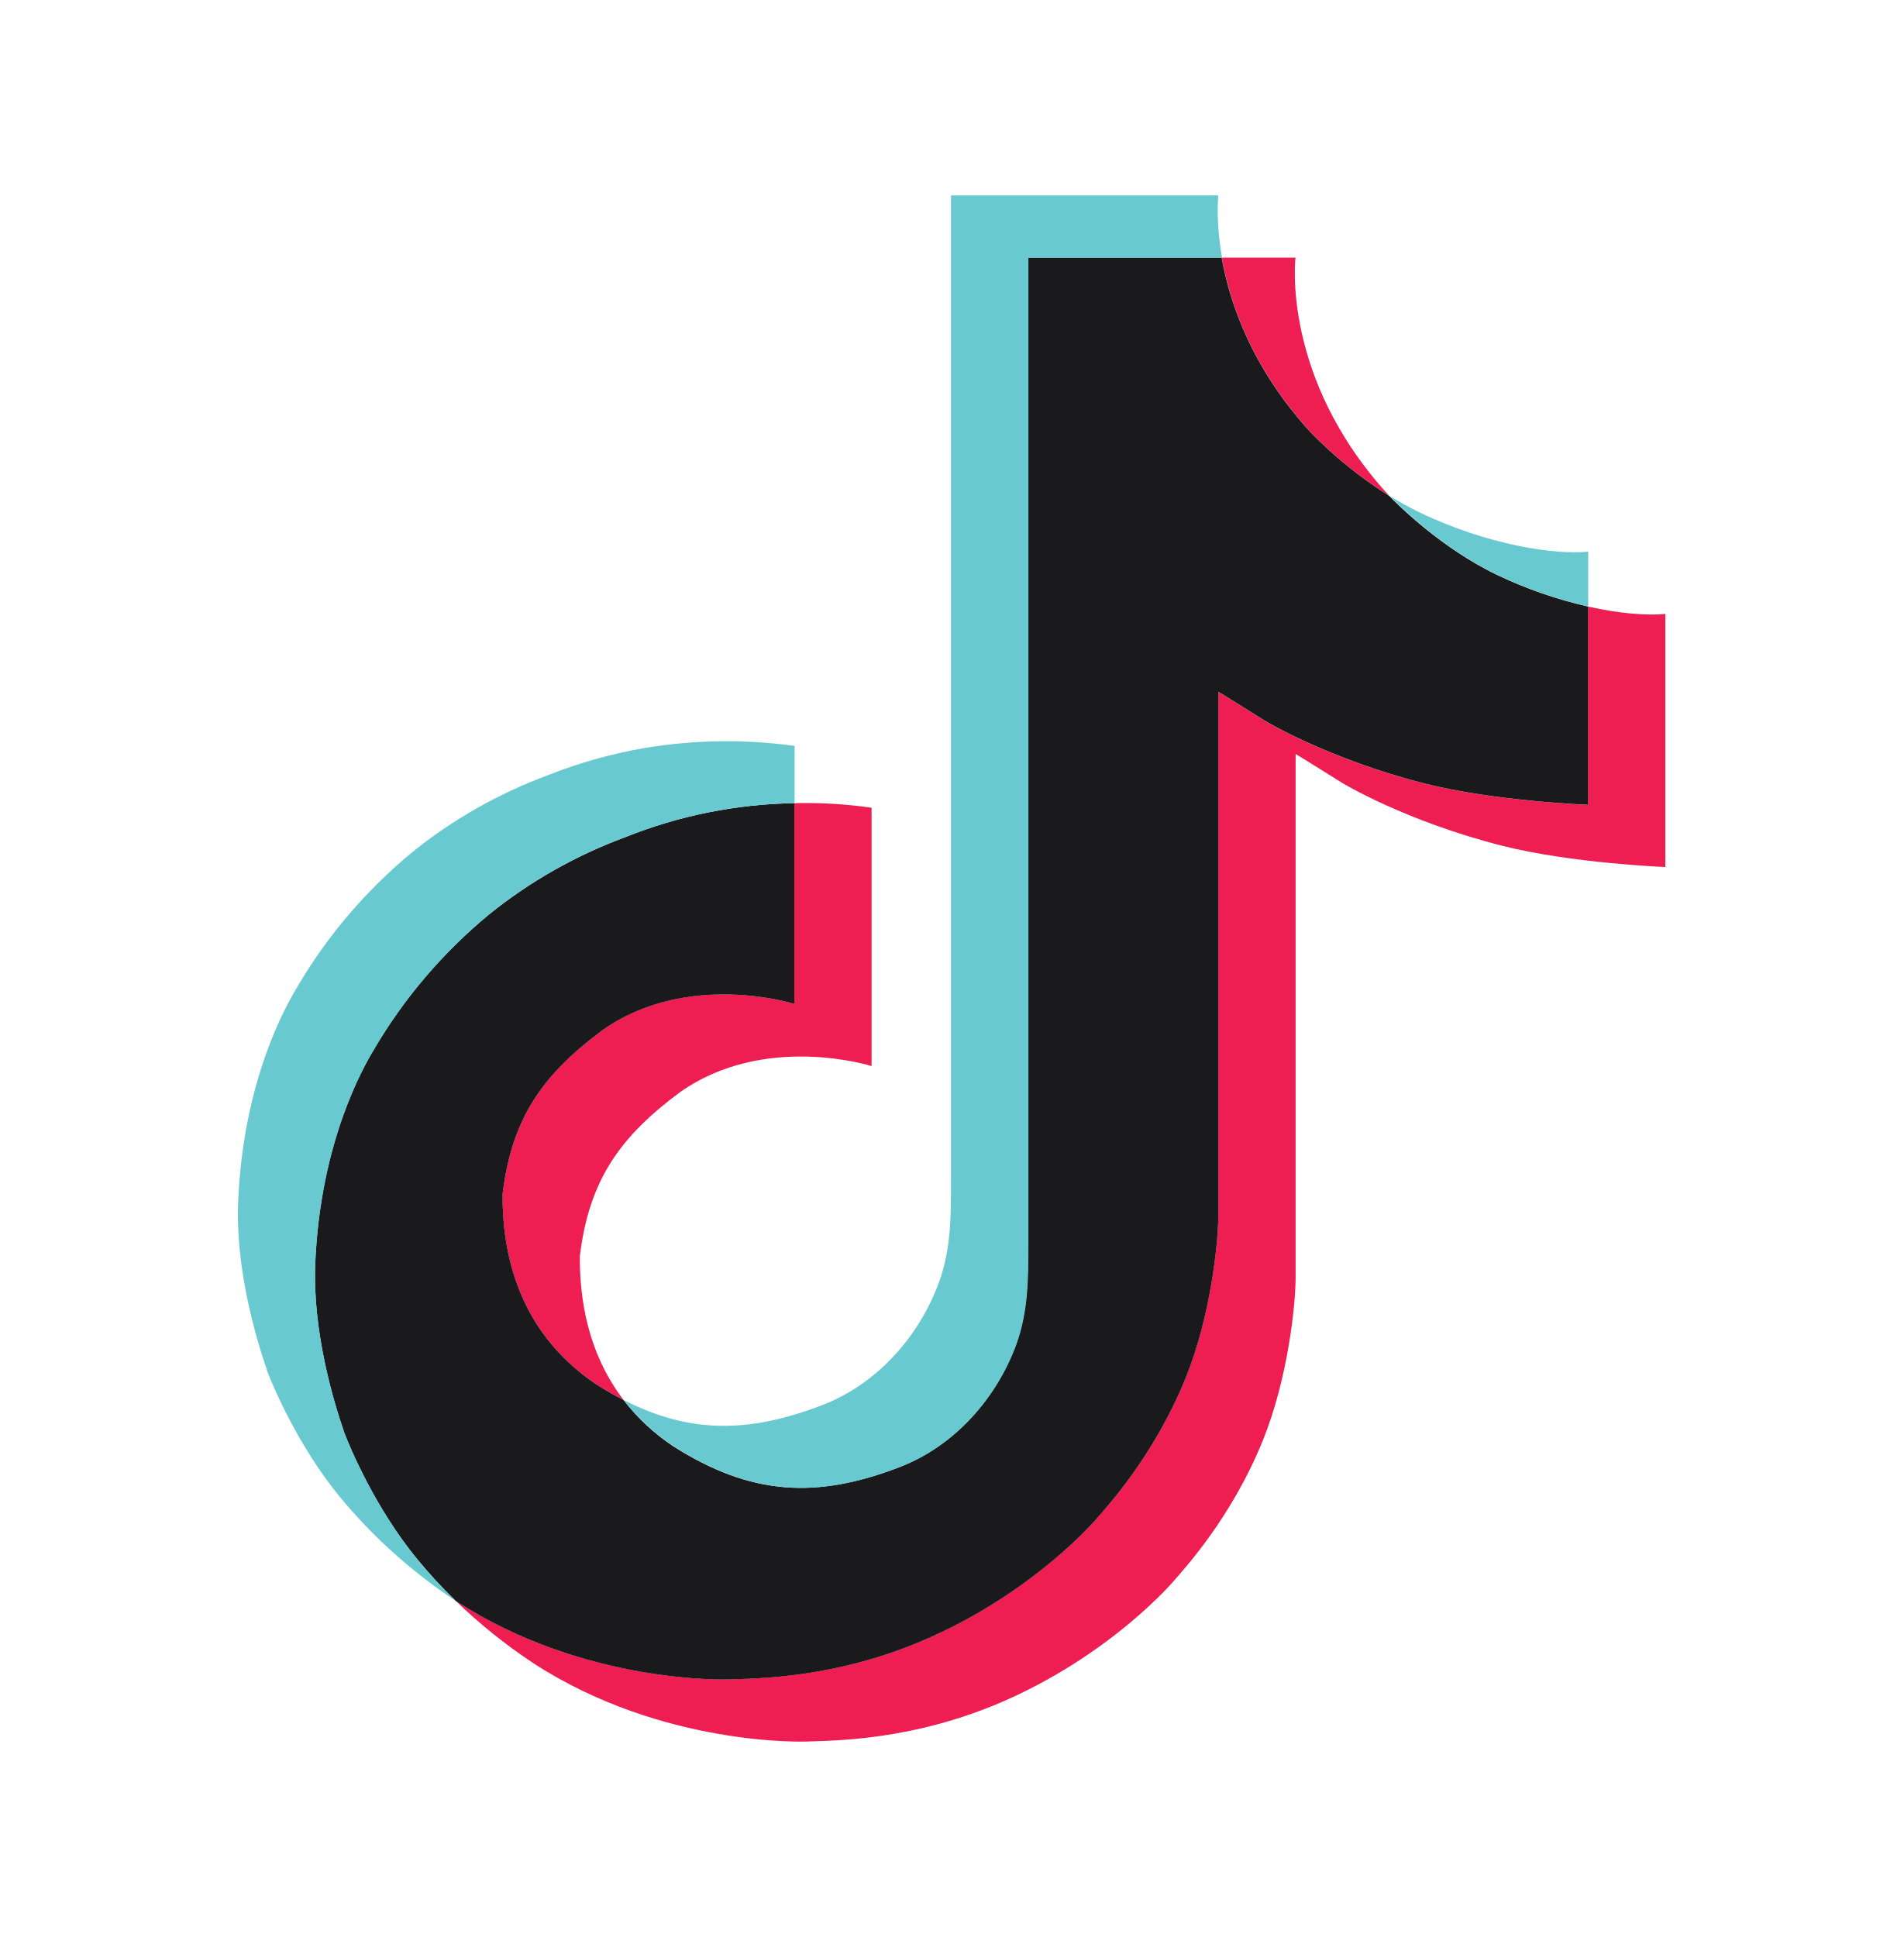
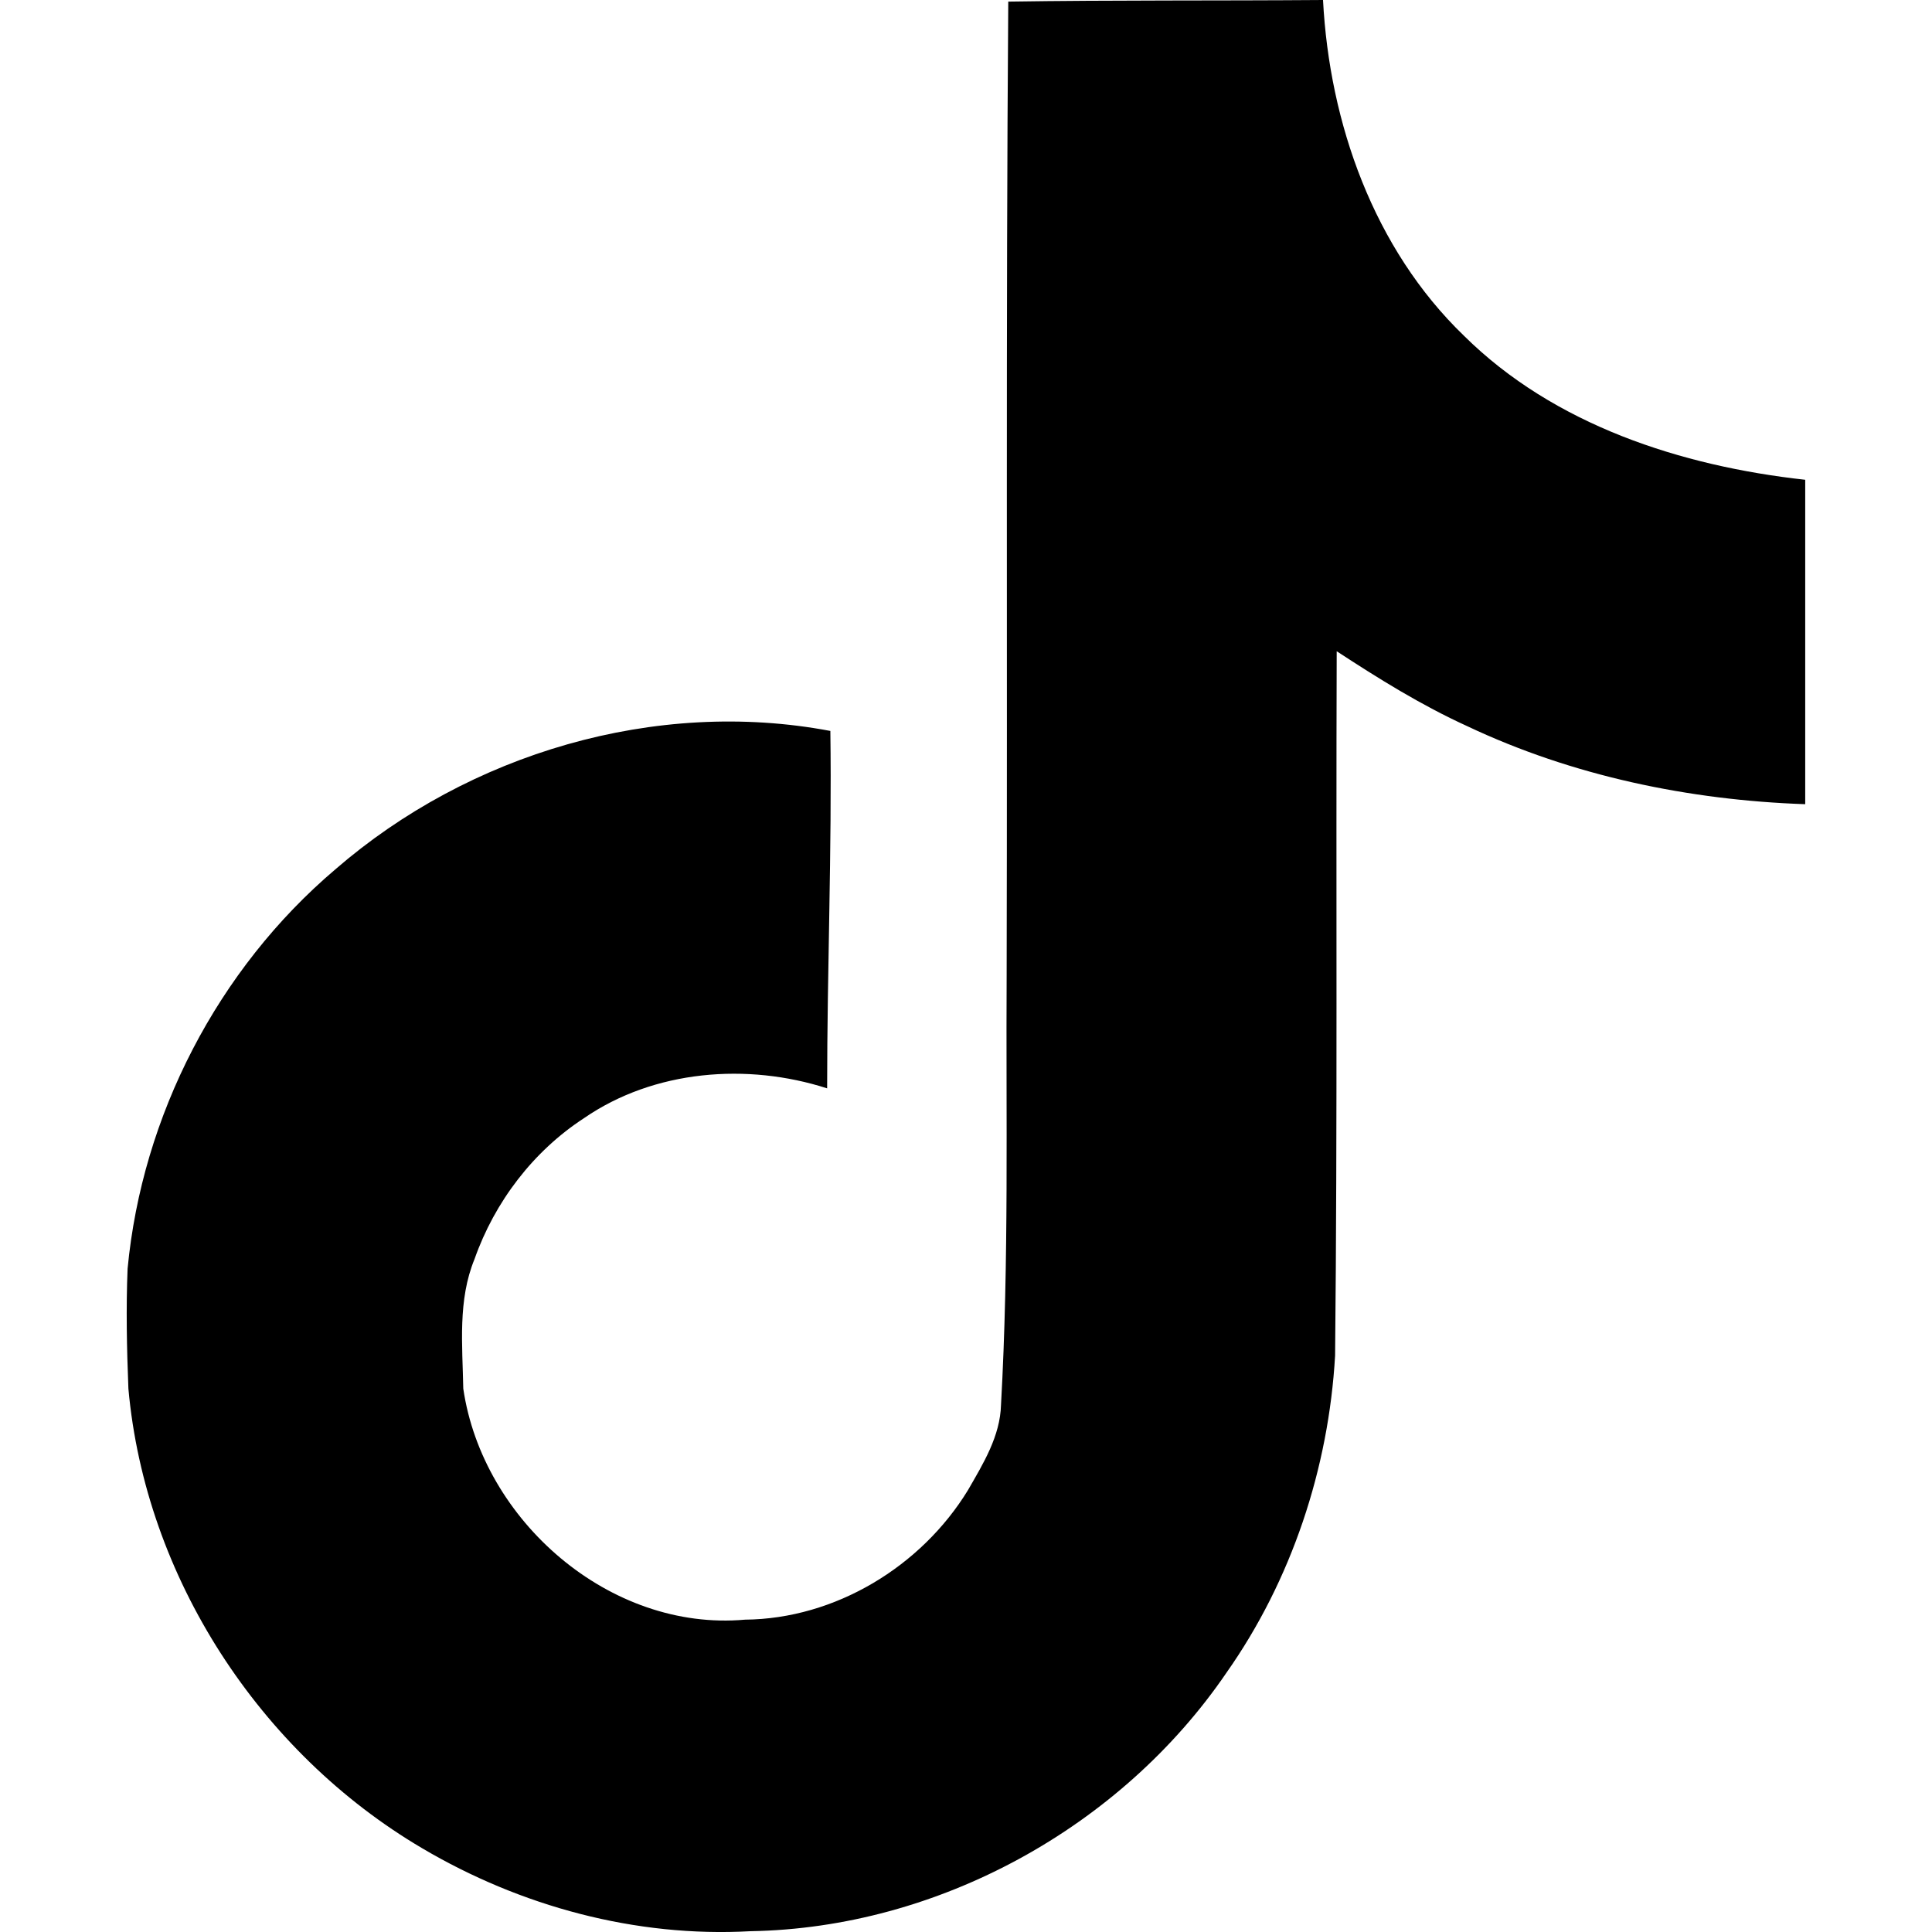
- <svg xmlns="http://www.w3.org/2000/svg" width="56" height="57" viewBox="0 0 56 57" fill="none">
-   <g id="Brand logo / tiktok">
-     <path id="Icon" d="M7.859 40.324V40.329L8.001 40.712C7.985 40.667 7.932 40.532 7.859 40.324Z" fill="#69C9D0" />
-     <path id="Icon_2" d="M14.786 35.138C15.059 32.874 15.988 31.606 17.738 30.306C20.242 28.546 23.37 29.542 23.37 29.542V23.635C24.13 23.616 24.891 23.661 25.643 23.77V31.371C25.643 31.371 22.516 30.375 20.012 32.136C18.263 33.435 17.332 34.704 17.06 36.968C17.051 38.198 17.282 39.805 18.345 41.195C18.082 41.06 17.814 40.907 17.541 40.734C15.201 39.162 14.774 36.804 14.786 35.138ZM38.558 12.714C36.836 10.826 36.184 8.921 35.949 7.582H38.116C38.116 7.582 37.684 11.092 40.832 14.544L40.876 14.591C40.027 14.057 39.249 13.427 38.558 12.714ZM48.997 18.066V25.514C48.997 25.514 46.231 25.405 44.185 24.885C41.328 24.157 39.492 23.04 39.492 23.04C39.492 23.04 38.223 22.244 38.12 22.188V37.569C38.12 38.425 37.886 40.564 37.171 42.348C36.237 44.681 34.797 46.213 34.532 46.526C34.532 46.526 32.78 48.596 29.689 49.991C26.903 51.248 24.457 51.217 23.726 51.248C23.726 51.248 19.497 51.416 15.693 48.943C14.87 48.398 14.102 47.781 13.398 47.099L13.417 47.113C17.223 49.586 21.451 49.418 21.451 49.418C22.183 49.386 24.629 49.418 27.414 48.161C30.502 46.766 32.257 44.696 32.257 44.696C32.519 44.383 33.966 42.851 34.896 40.517C35.609 38.734 35.845 36.594 35.845 35.738V20.359C35.948 20.415 37.215 21.212 37.215 21.212C37.215 21.212 39.053 22.329 41.91 23.056C43.957 23.577 46.721 23.685 46.721 23.685V17.849C47.667 18.061 48.474 18.118 48.997 18.066Z" fill="#EE1D52" />
-     <path id="Icon_3" d="M46.723 17.849V23.683C46.723 23.683 43.958 23.575 41.911 23.055C39.054 22.326 37.217 21.21 37.217 21.21C37.217 21.21 35.949 20.413 35.846 20.357V35.74C35.846 36.596 35.612 38.736 34.897 40.519C33.963 42.853 32.523 44.385 32.258 44.698C32.258 44.698 30.505 46.768 27.415 48.162C24.63 49.42 22.184 49.388 21.452 49.42C21.452 49.42 17.224 49.588 13.418 47.115L13.399 47.101C12.998 46.712 12.62 46.301 12.267 45.871C11.052 44.39 10.308 42.639 10.121 42.139C10.12 42.137 10.12 42.135 10.121 42.133C9.82 41.265 9.187 39.18 9.274 37.16C9.427 33.597 10.68 31.41 11.011 30.862C11.889 29.368 13.031 28.032 14.385 26.912C15.581 25.945 16.935 25.176 18.394 24.636C19.971 24.002 21.66 23.663 23.37 23.635V29.542C23.37 29.542 20.242 28.55 17.739 30.306C15.989 31.606 15.06 32.874 14.787 35.138C14.775 36.804 15.202 39.162 17.541 40.735C17.813 40.908 18.081 41.062 18.344 41.196C18.753 41.727 19.25 42.19 19.816 42.565C22.1 44.011 24.015 44.112 26.463 43.173C28.095 42.545 29.324 41.13 29.893 39.562C30.251 38.583 30.247 37.597 30.247 36.578V7.582H35.944C36.18 8.921 36.831 10.826 38.553 12.714C39.245 13.427 40.023 14.057 40.871 14.591C41.122 14.85 42.404 16.132 44.05 16.92C44.901 17.327 45.797 17.638 46.723 17.849Z" fill="#1A1A1C" />
-     <path id="Icon_4" d="M18.397 24.635C16.939 25.175 15.584 25.944 14.388 26.91C13.033 28.033 11.892 29.372 11.015 30.869C10.684 31.415 9.431 33.604 9.278 37.167C9.191 39.187 9.824 41.272 10.125 42.14C10.124 42.142 10.124 42.144 10.125 42.146C10.315 42.641 11.056 44.392 12.271 45.878C12.624 46.308 13.002 46.719 13.404 47.108C12.116 46.255 10.968 45.223 9.997 44.047C8.793 42.579 8.05 40.846 7.856 40.334C7.856 40.331 7.856 40.327 7.856 40.323V40.317C7.554 39.45 6.92 37.364 7.008 35.342C7.161 31.779 8.415 29.591 8.746 29.044C9.622 27.547 10.764 26.207 12.119 25.085C13.314 24.118 14.669 23.349 16.128 22.809C17.038 22.448 17.986 22.181 18.956 22.013C20.417 21.769 21.91 21.747 23.378 21.95V23.634C21.666 23.661 19.976 24.001 18.397 24.635Z" fill="#69C9D0" />
-     <path id="Icon_5" d="M35.956 7.581H30.258V36.578C30.258 37.597 30.258 38.58 29.905 39.562C29.329 41.129 28.105 42.544 26.474 43.172C24.025 44.115 22.111 44.011 19.827 42.564C19.26 42.19 18.762 41.729 18.352 41.199C20.297 42.194 22.039 42.177 24.196 41.347C25.826 40.719 27.052 39.303 27.626 37.735C27.985 36.756 27.98 35.77 27.98 34.752V5.75H35.847C35.847 5.75 35.759 6.471 35.956 7.581ZM46.729 16.234V17.848C45.806 17.637 44.91 17.325 44.061 16.919C42.415 16.131 41.133 14.849 40.883 14.59C41.174 14.773 41.476 14.939 41.787 15.088C43.788 16.046 45.758 16.332 46.729 16.234Z" fill="#69C9D0" />
-   </g>
+ <svg xmlns="http://www.w3.org/2000/svg" role="img" viewBox="0 0 24 24">
+   <path d="M12.525.02c1.31-.02 2.61-.01 3.91-.02.08 1.53.63 3.09 1.75 4.17 1.12 1.11 2.7 1.62 4.24 1.79v4.03c-1.44-.05-2.89-.35-4.2-.97-.57-.26-1.1-.59-1.62-.93-.01 2.92.01 5.84-.02 8.75-.08 1.4-.54 2.79-1.35 3.94-1.31 1.92-3.58 3.17-5.91 3.21-1.43.08-2.86-.31-4.08-1.03-2.02-1.19-3.44-3.37-3.65-5.71-.02-.5-.03-1-.01-1.49.18-1.9 1.12-3.72 2.58-4.96 1.66-1.44 3.98-2.13 6.15-1.72.02 1.48-.04 2.96-.04 4.44-.99-.32-2.15-.23-3.02.37-.63.41-1.11 1.04-1.36 1.75-.21.51-.15 1.07-.14 1.61.24 1.64 1.82 3.02 3.5 2.87 1.12-.01 2.19-.66 2.77-1.61.19-.33.4-.67.41-1.06.1-1.79.06-3.57.07-5.36.01-4.03-.01-8.05.02-12.07z" />
</svg>
